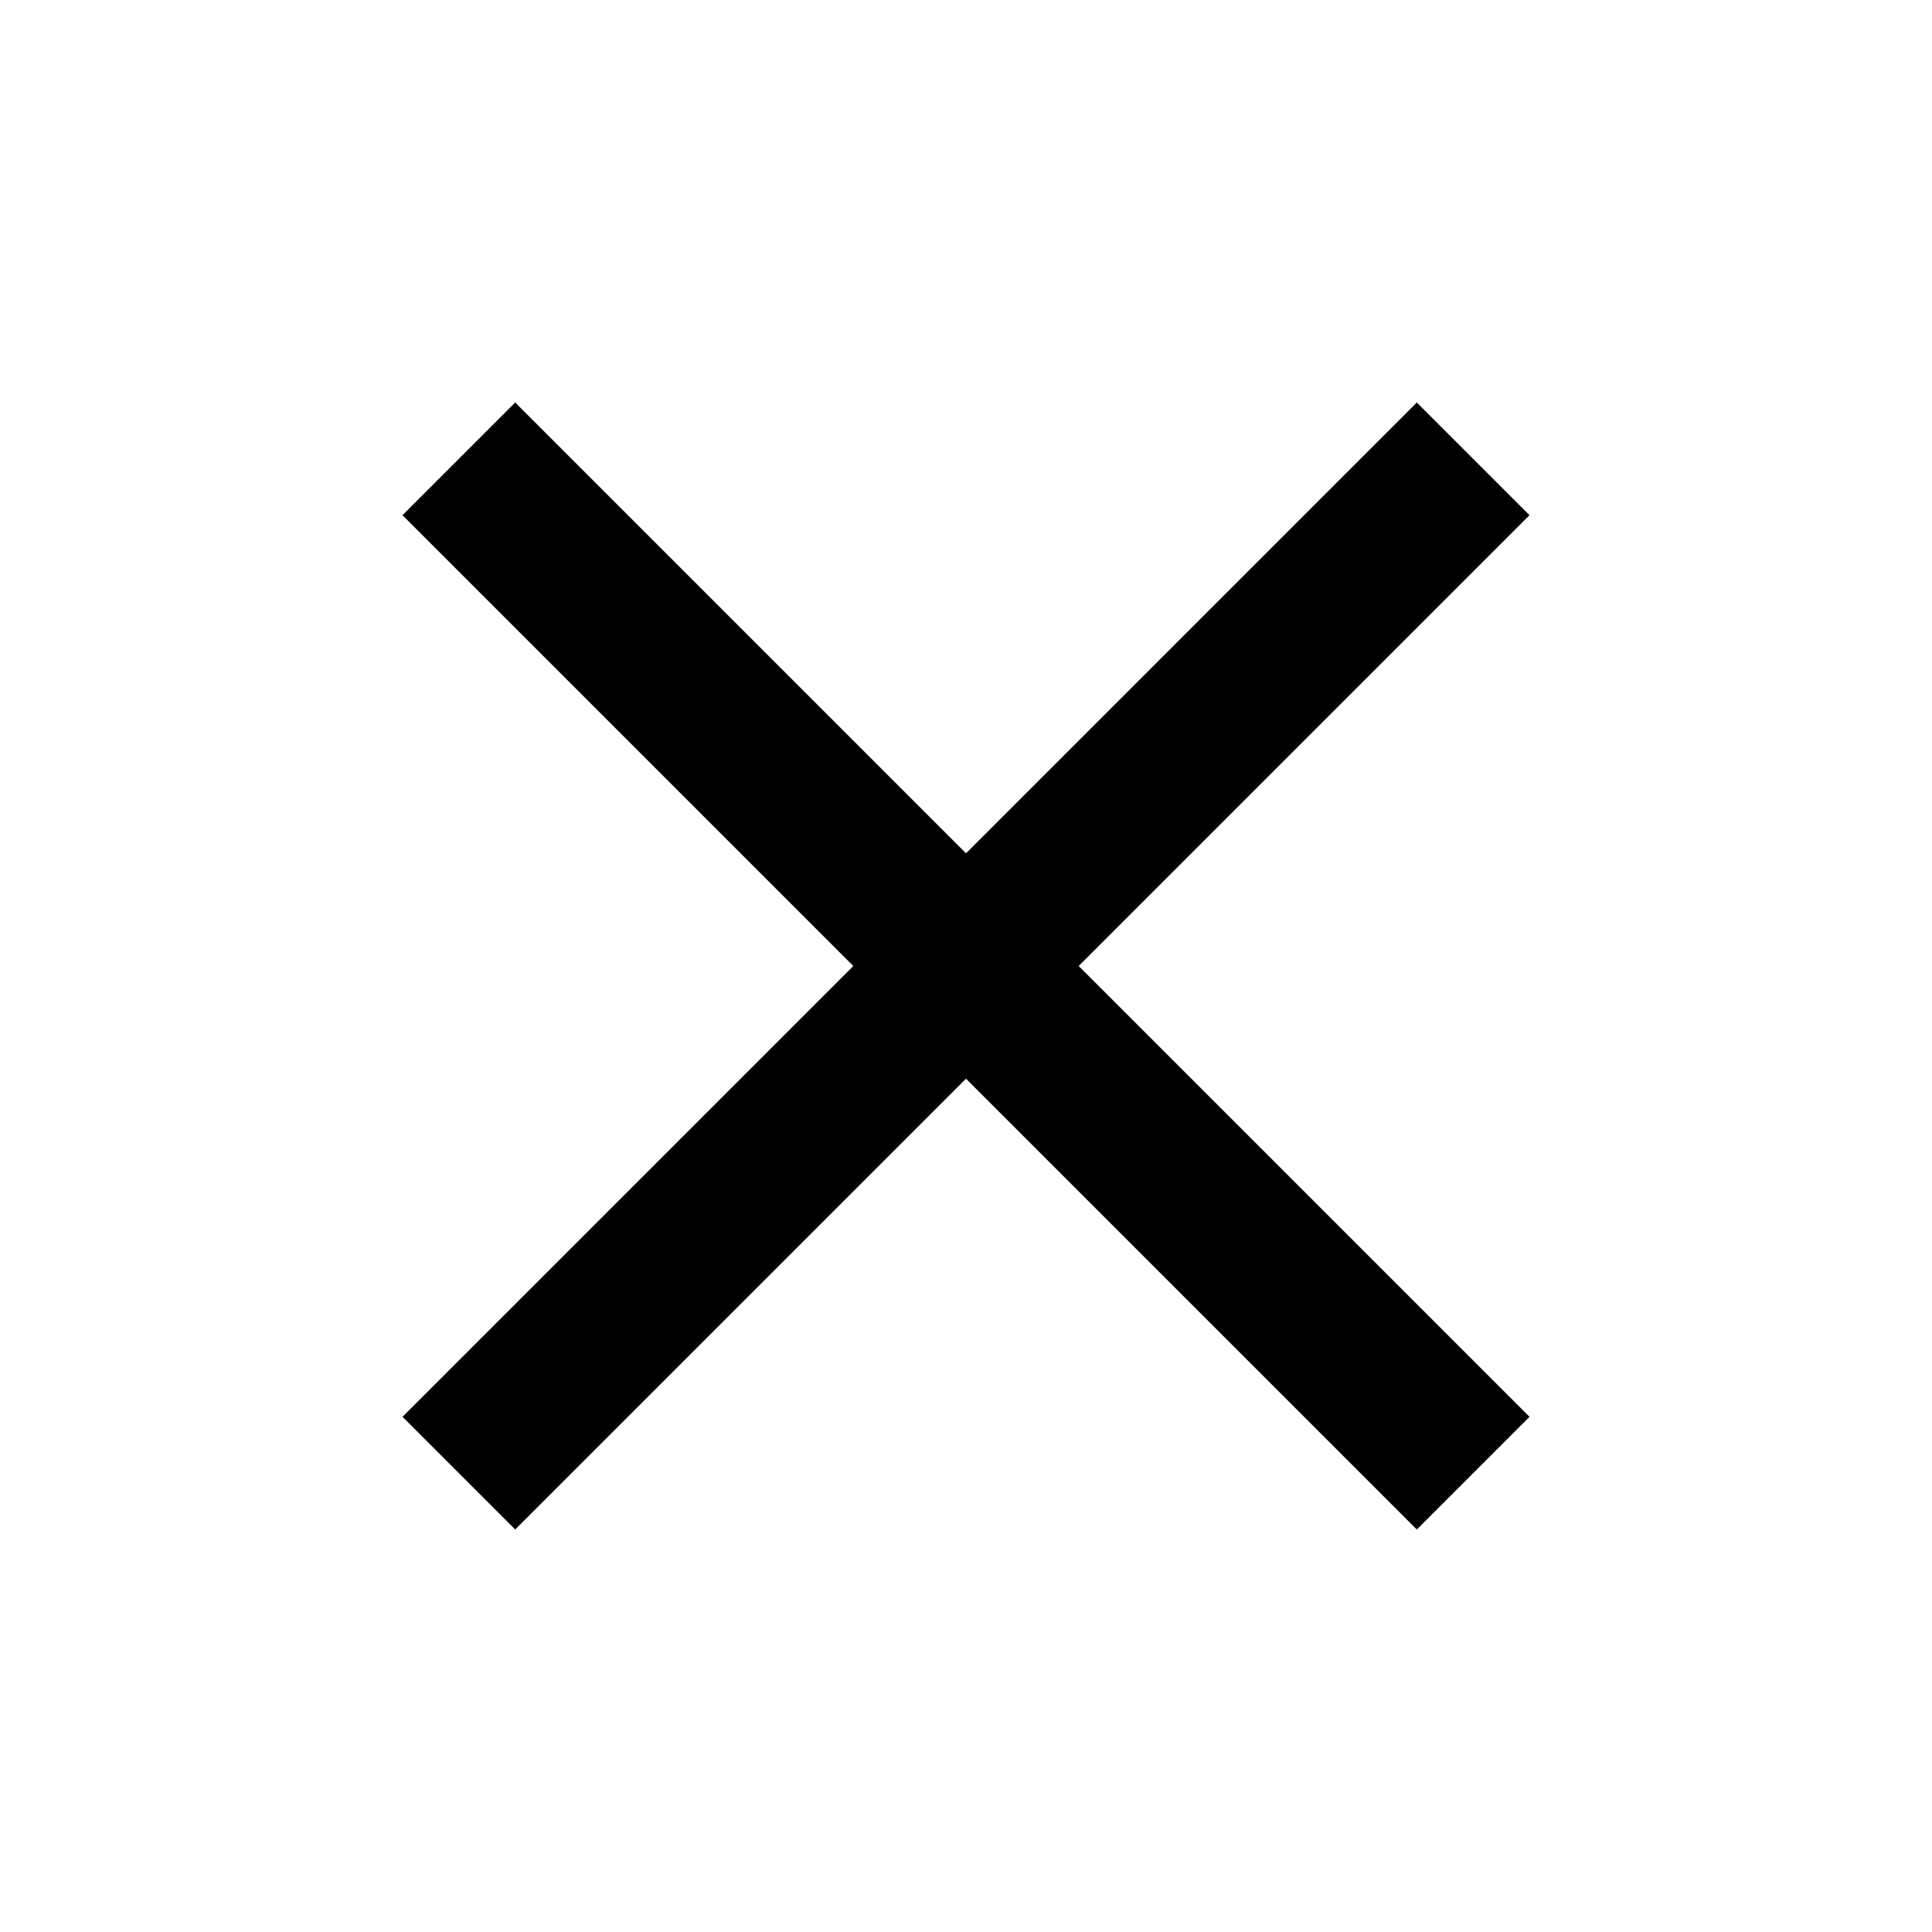
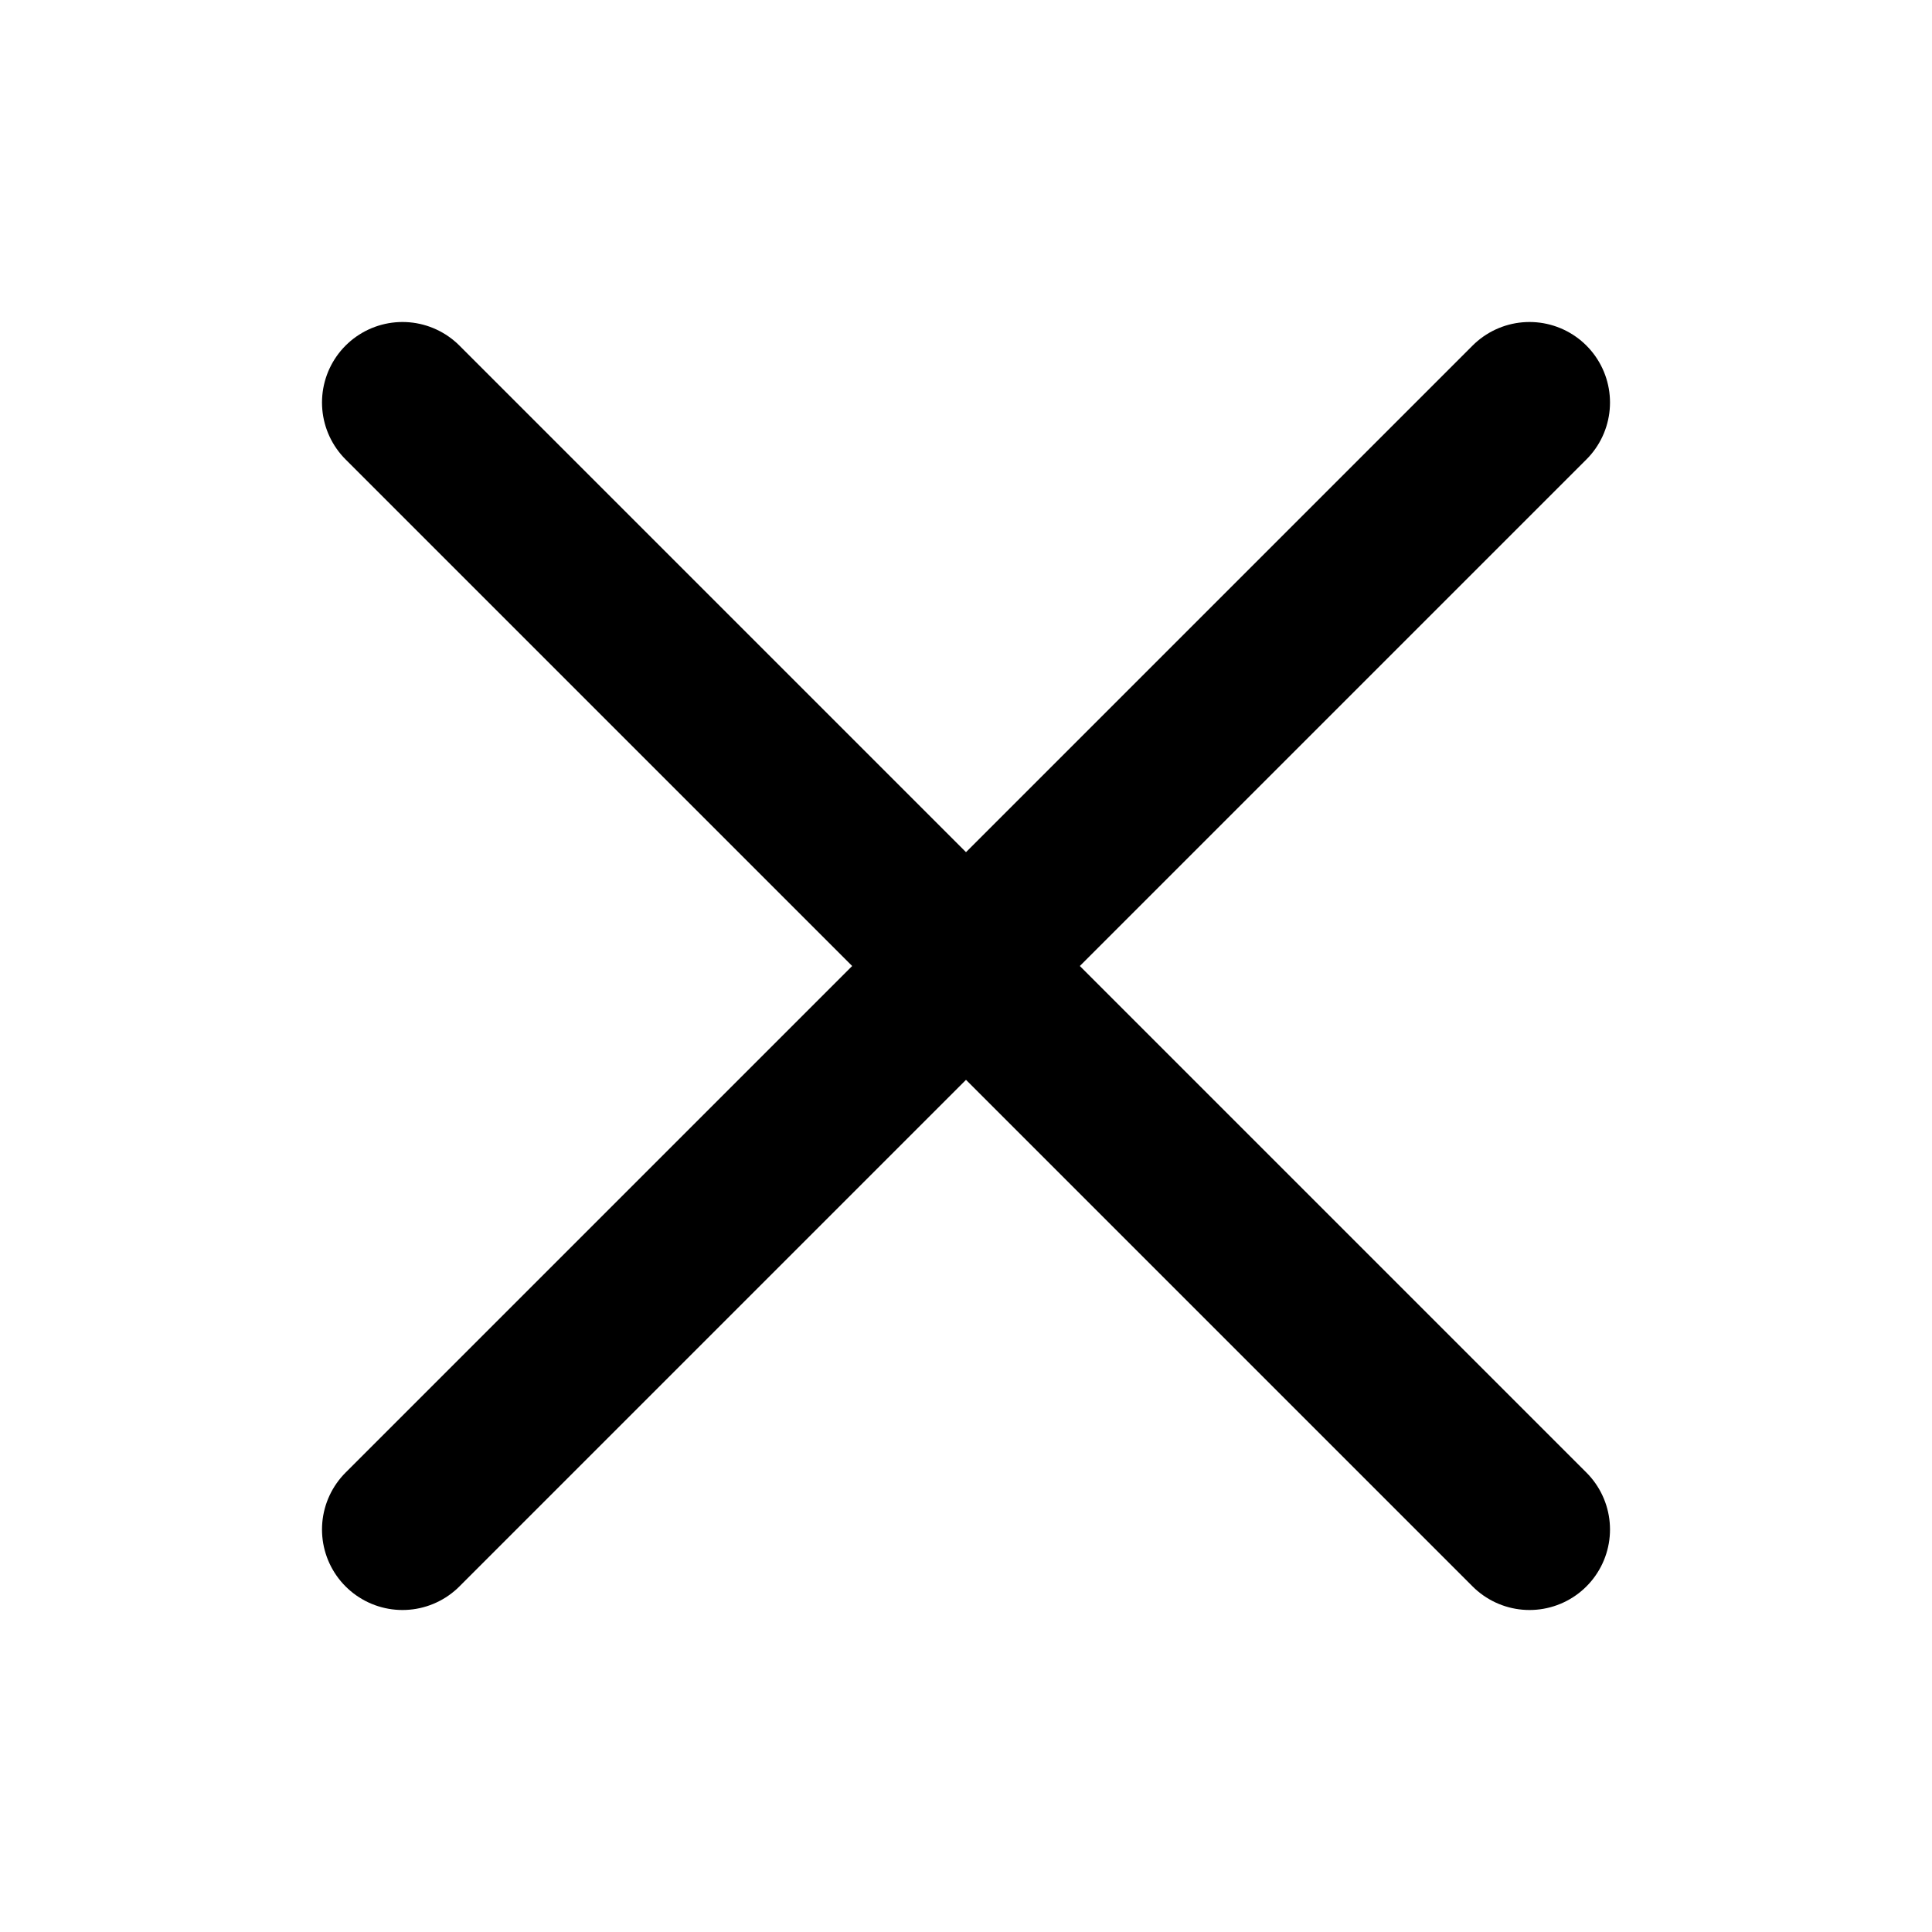
- <svg xmlns="http://www.w3.org/2000/svg" height="24" viewBox="0 -960 960 960" width="24">
-   <path d="m256-200-56-56 224-224-224-224 56-56 224 224 224-224 56 56-224 224 224 224-56 56-224-224-224 224Z" />
+ <svg xmlns="http://www.w3.org/2000/svg" viewBox="0 0 24 24" width="21" height="21" color="#000000" fill="none">
+   <path d="M19 5L5 19M5 5L19 19" stroke="currentColor" stroke-width="2" stroke-linecap="round" stroke-linejoin="round" />
</svg>
